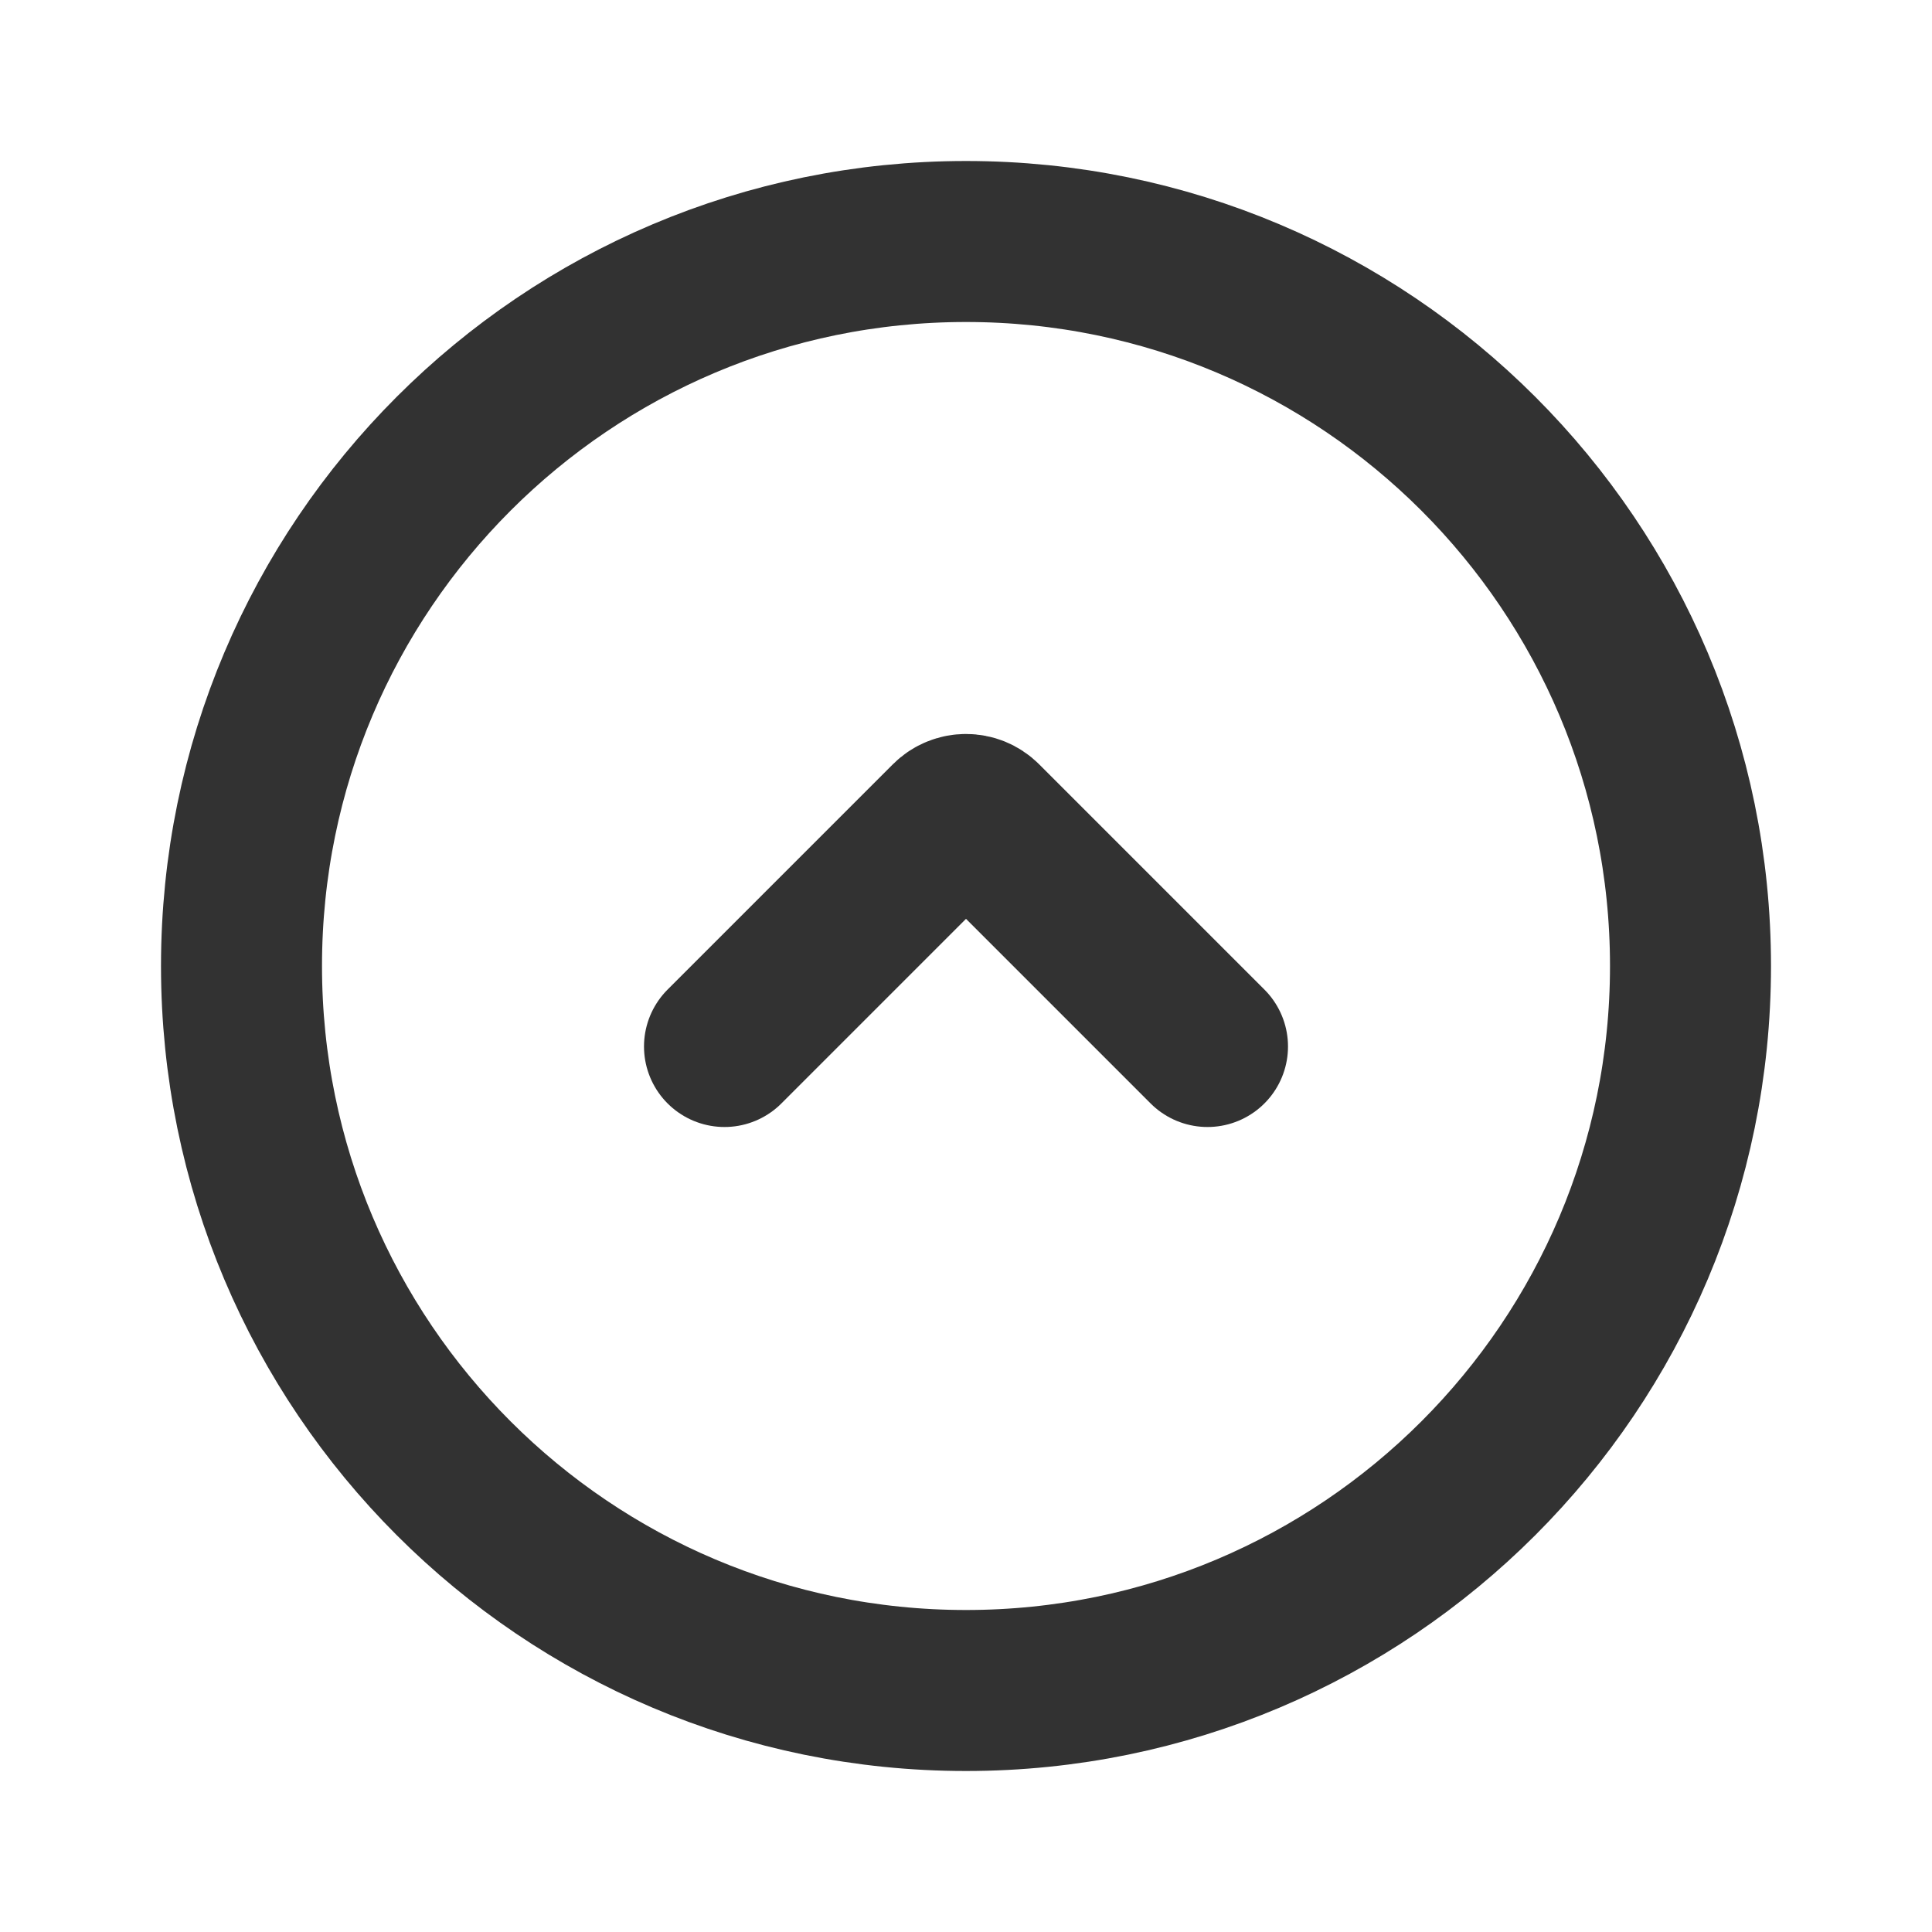
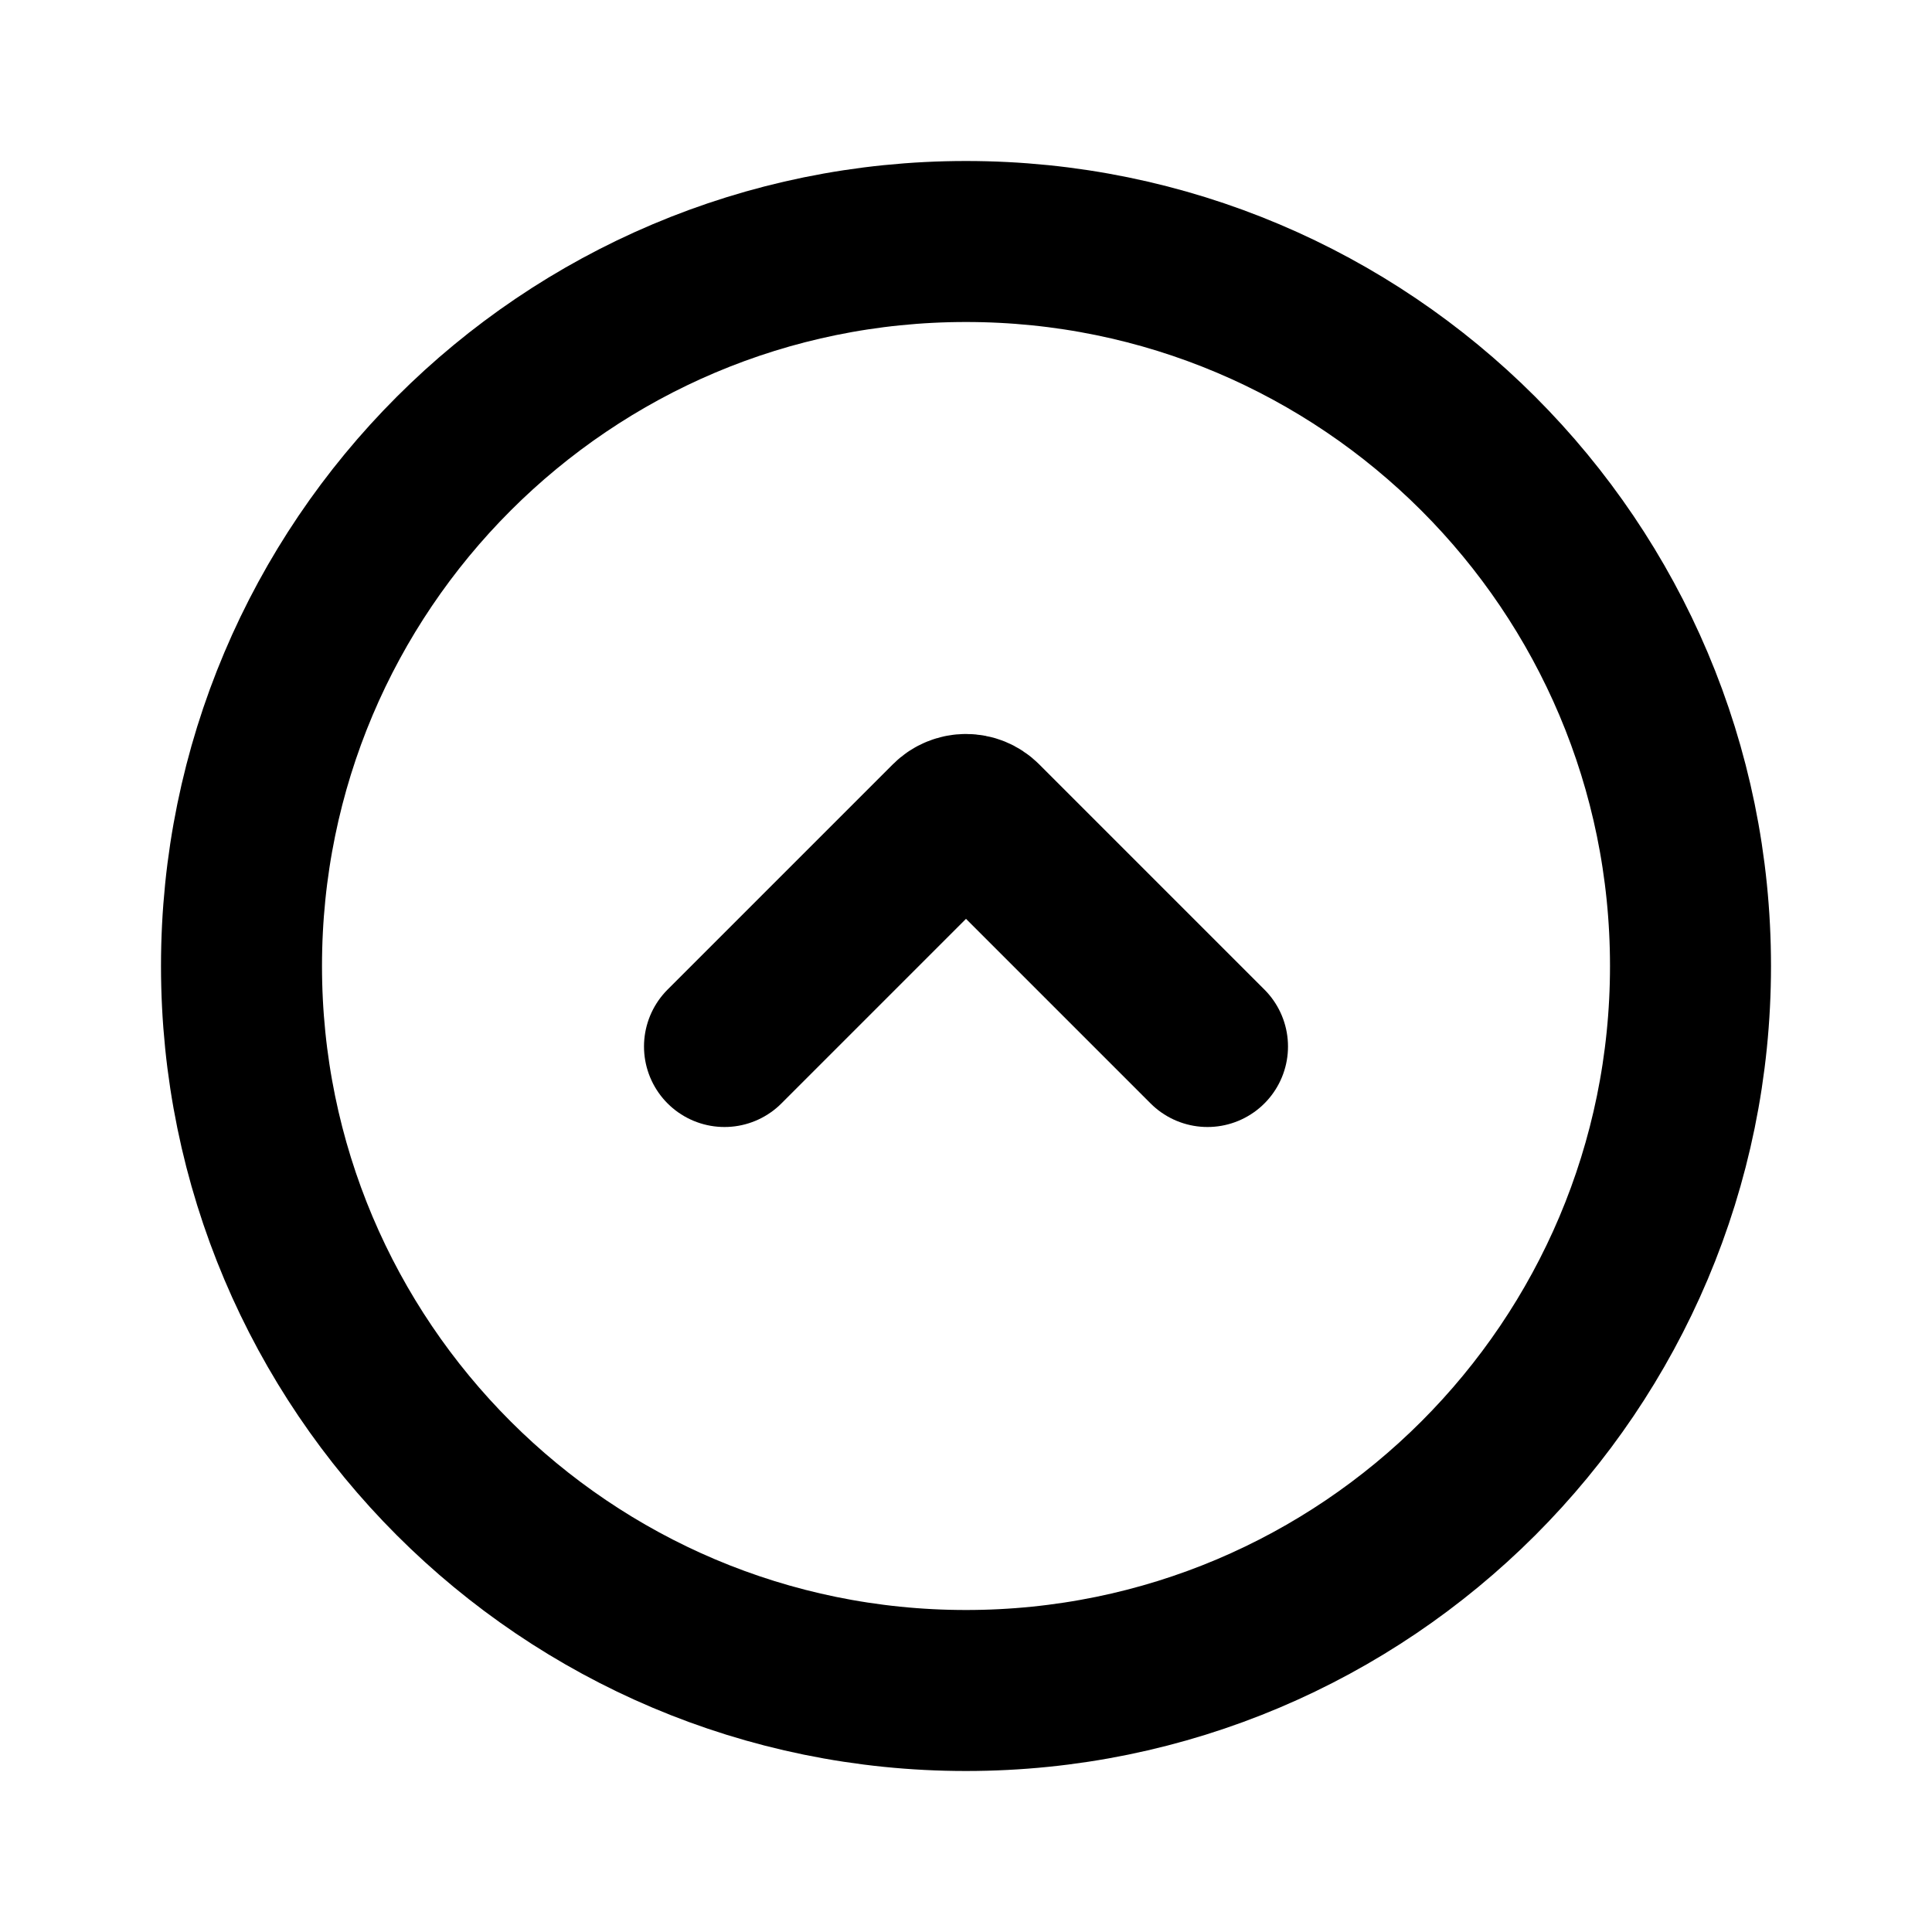
<svg xmlns="http://www.w3.org/2000/svg" width="800px" height="800px" viewBox="0 0 24 24" fill="none">
-   <path d="M21 12C21 16.971 16.971 21 12 21C7.029 21 3 16.971 3 12C3 7.029 7.029 3 12 3C16.971 3 21 7.029 21 12Z" stroke="#323232" stroke-width="2" />
-   <path d="M15 13L12.201 10.201V10.201C12.09 10.09 11.91 10.09 11.799 10.201V10.201L9 13" stroke="#323232" stroke-width="2" stroke-linecap="round" stroke-linejoin="round" />
+   <path d="M21 12C21 16.971 16.971 21 12 21C7.029 21 3 16.971 3 12C3 7.029 7.029 3 12 3C16.971 3 21 7.029 21 12Z" stroke="black" stroke-width="2" />
+   <path d="M15 13L12.201 10.201V10.201C12.09 10.09 11.91 10.09 11.799 10.201V10.201L9 13" stroke="black" stroke-width="2" stroke-linecap="round" stroke-linejoin="round" />
</svg>
